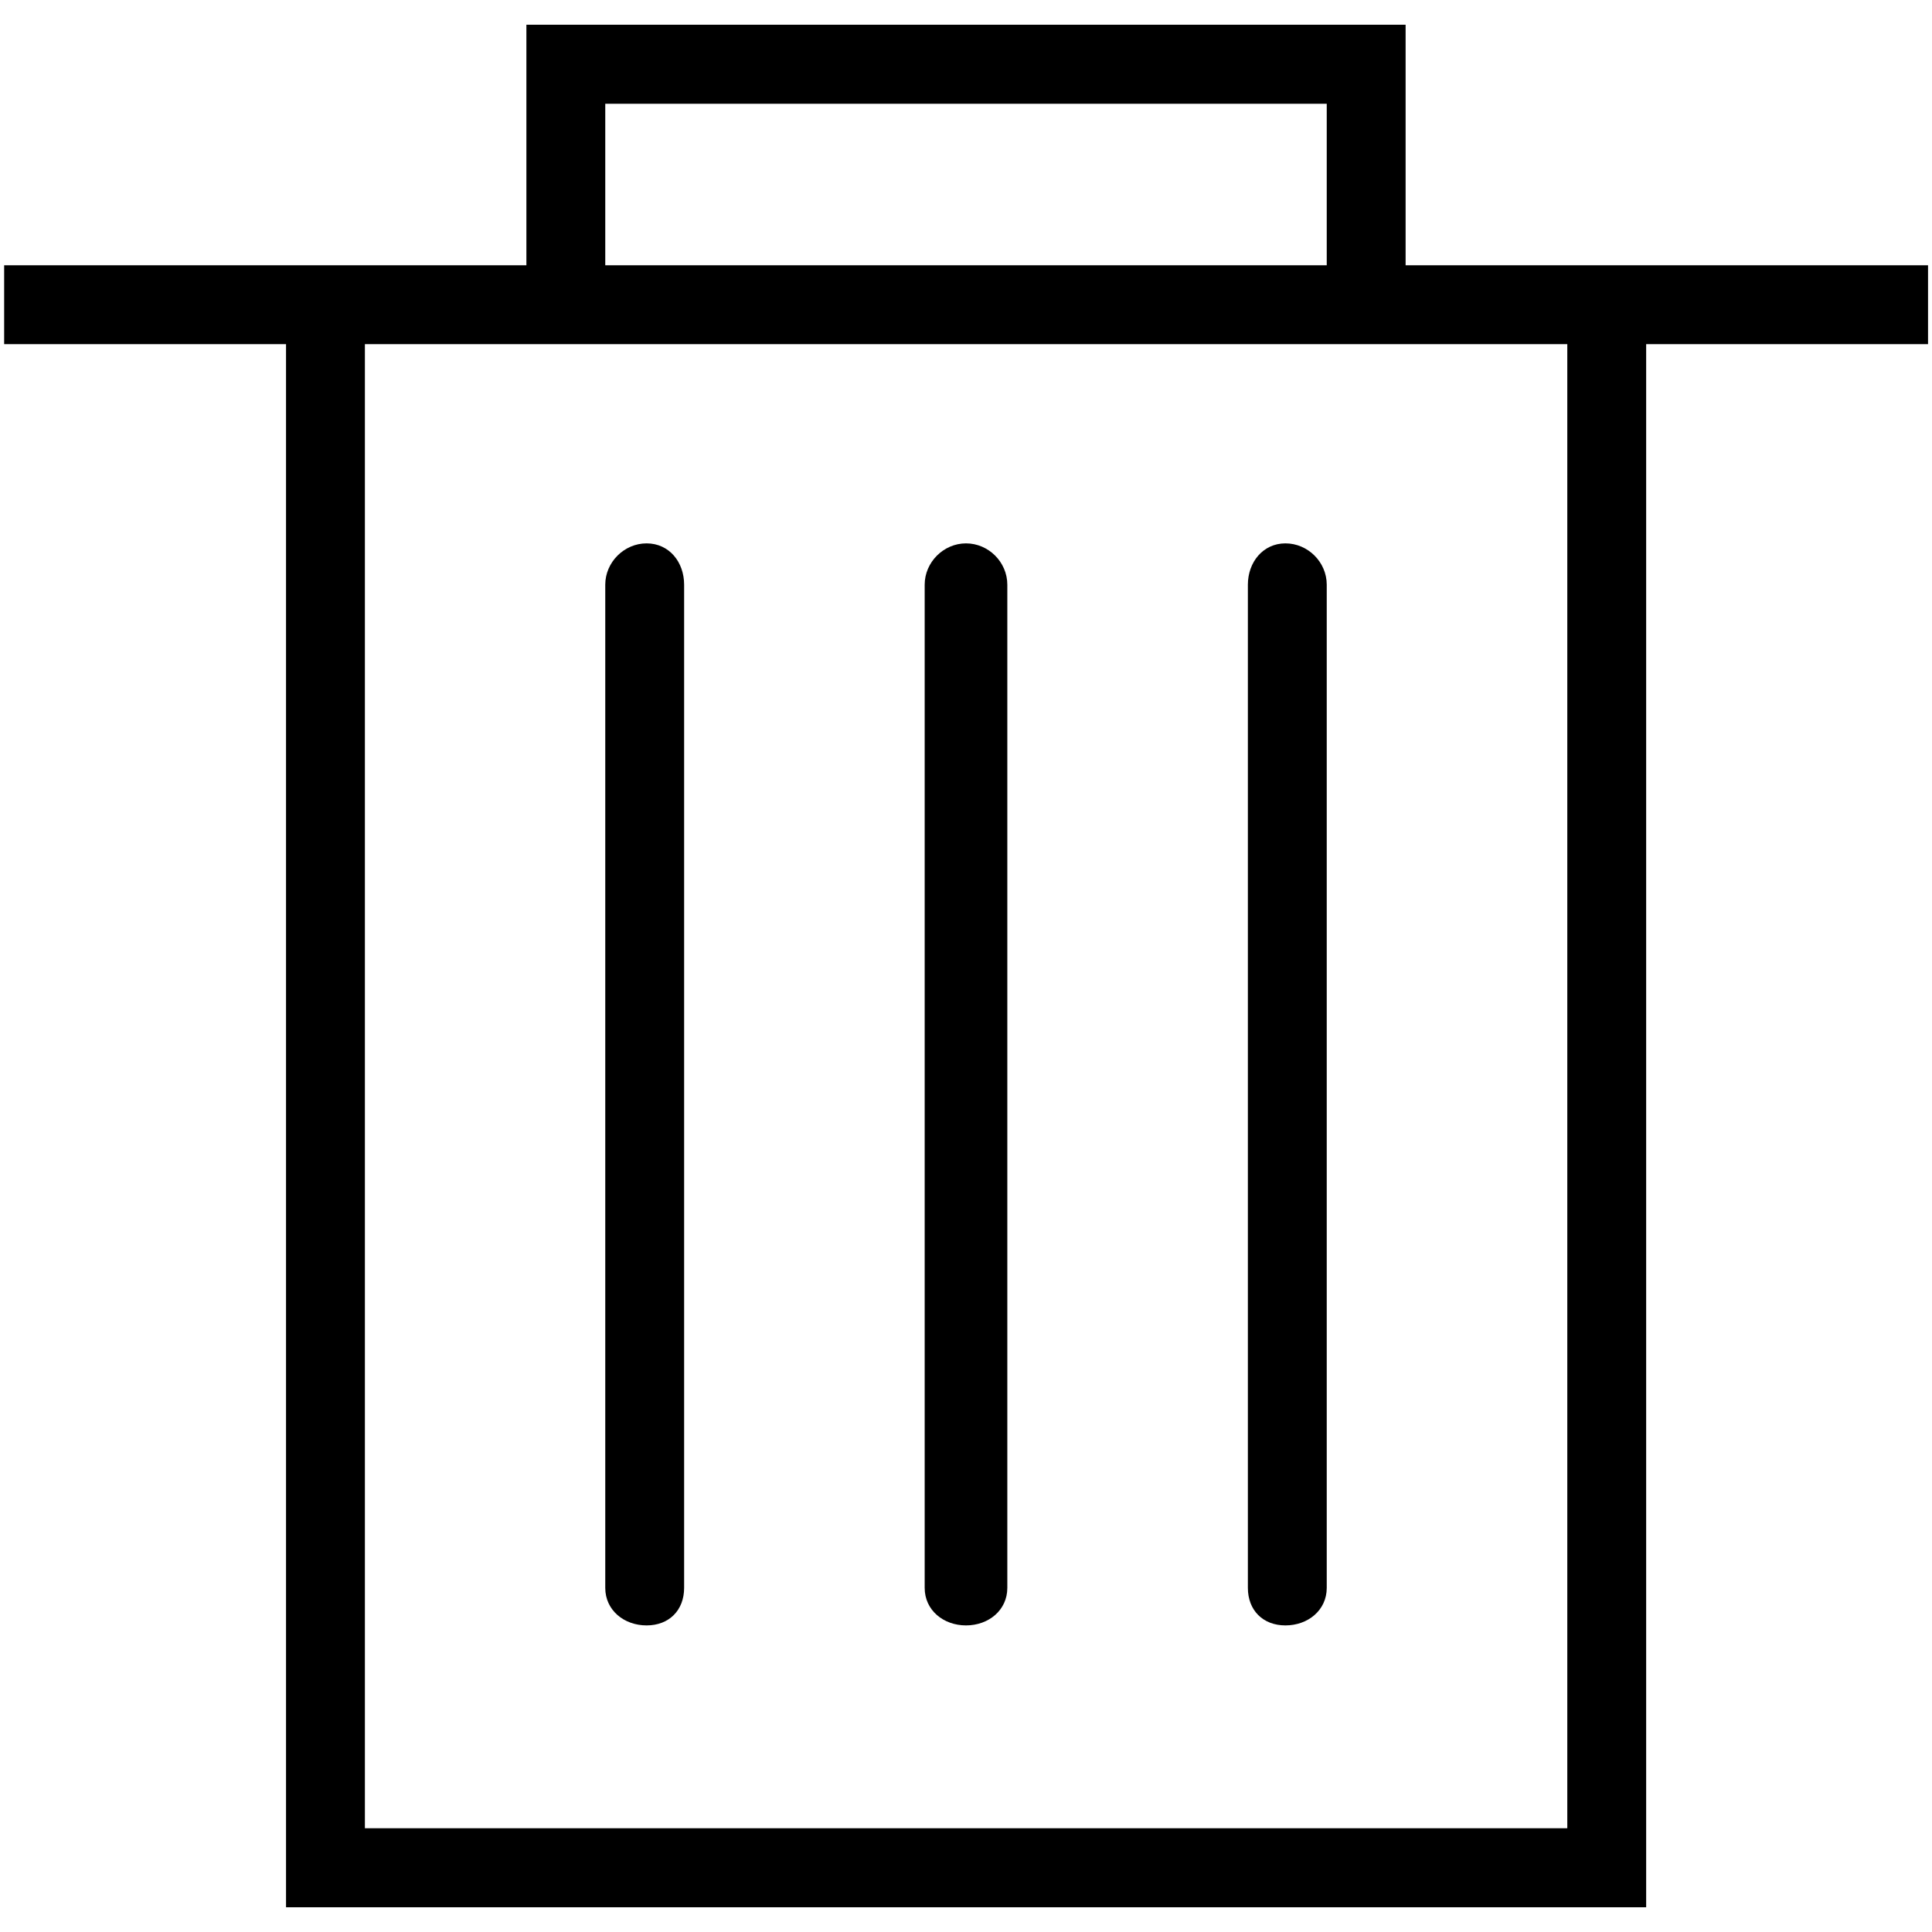
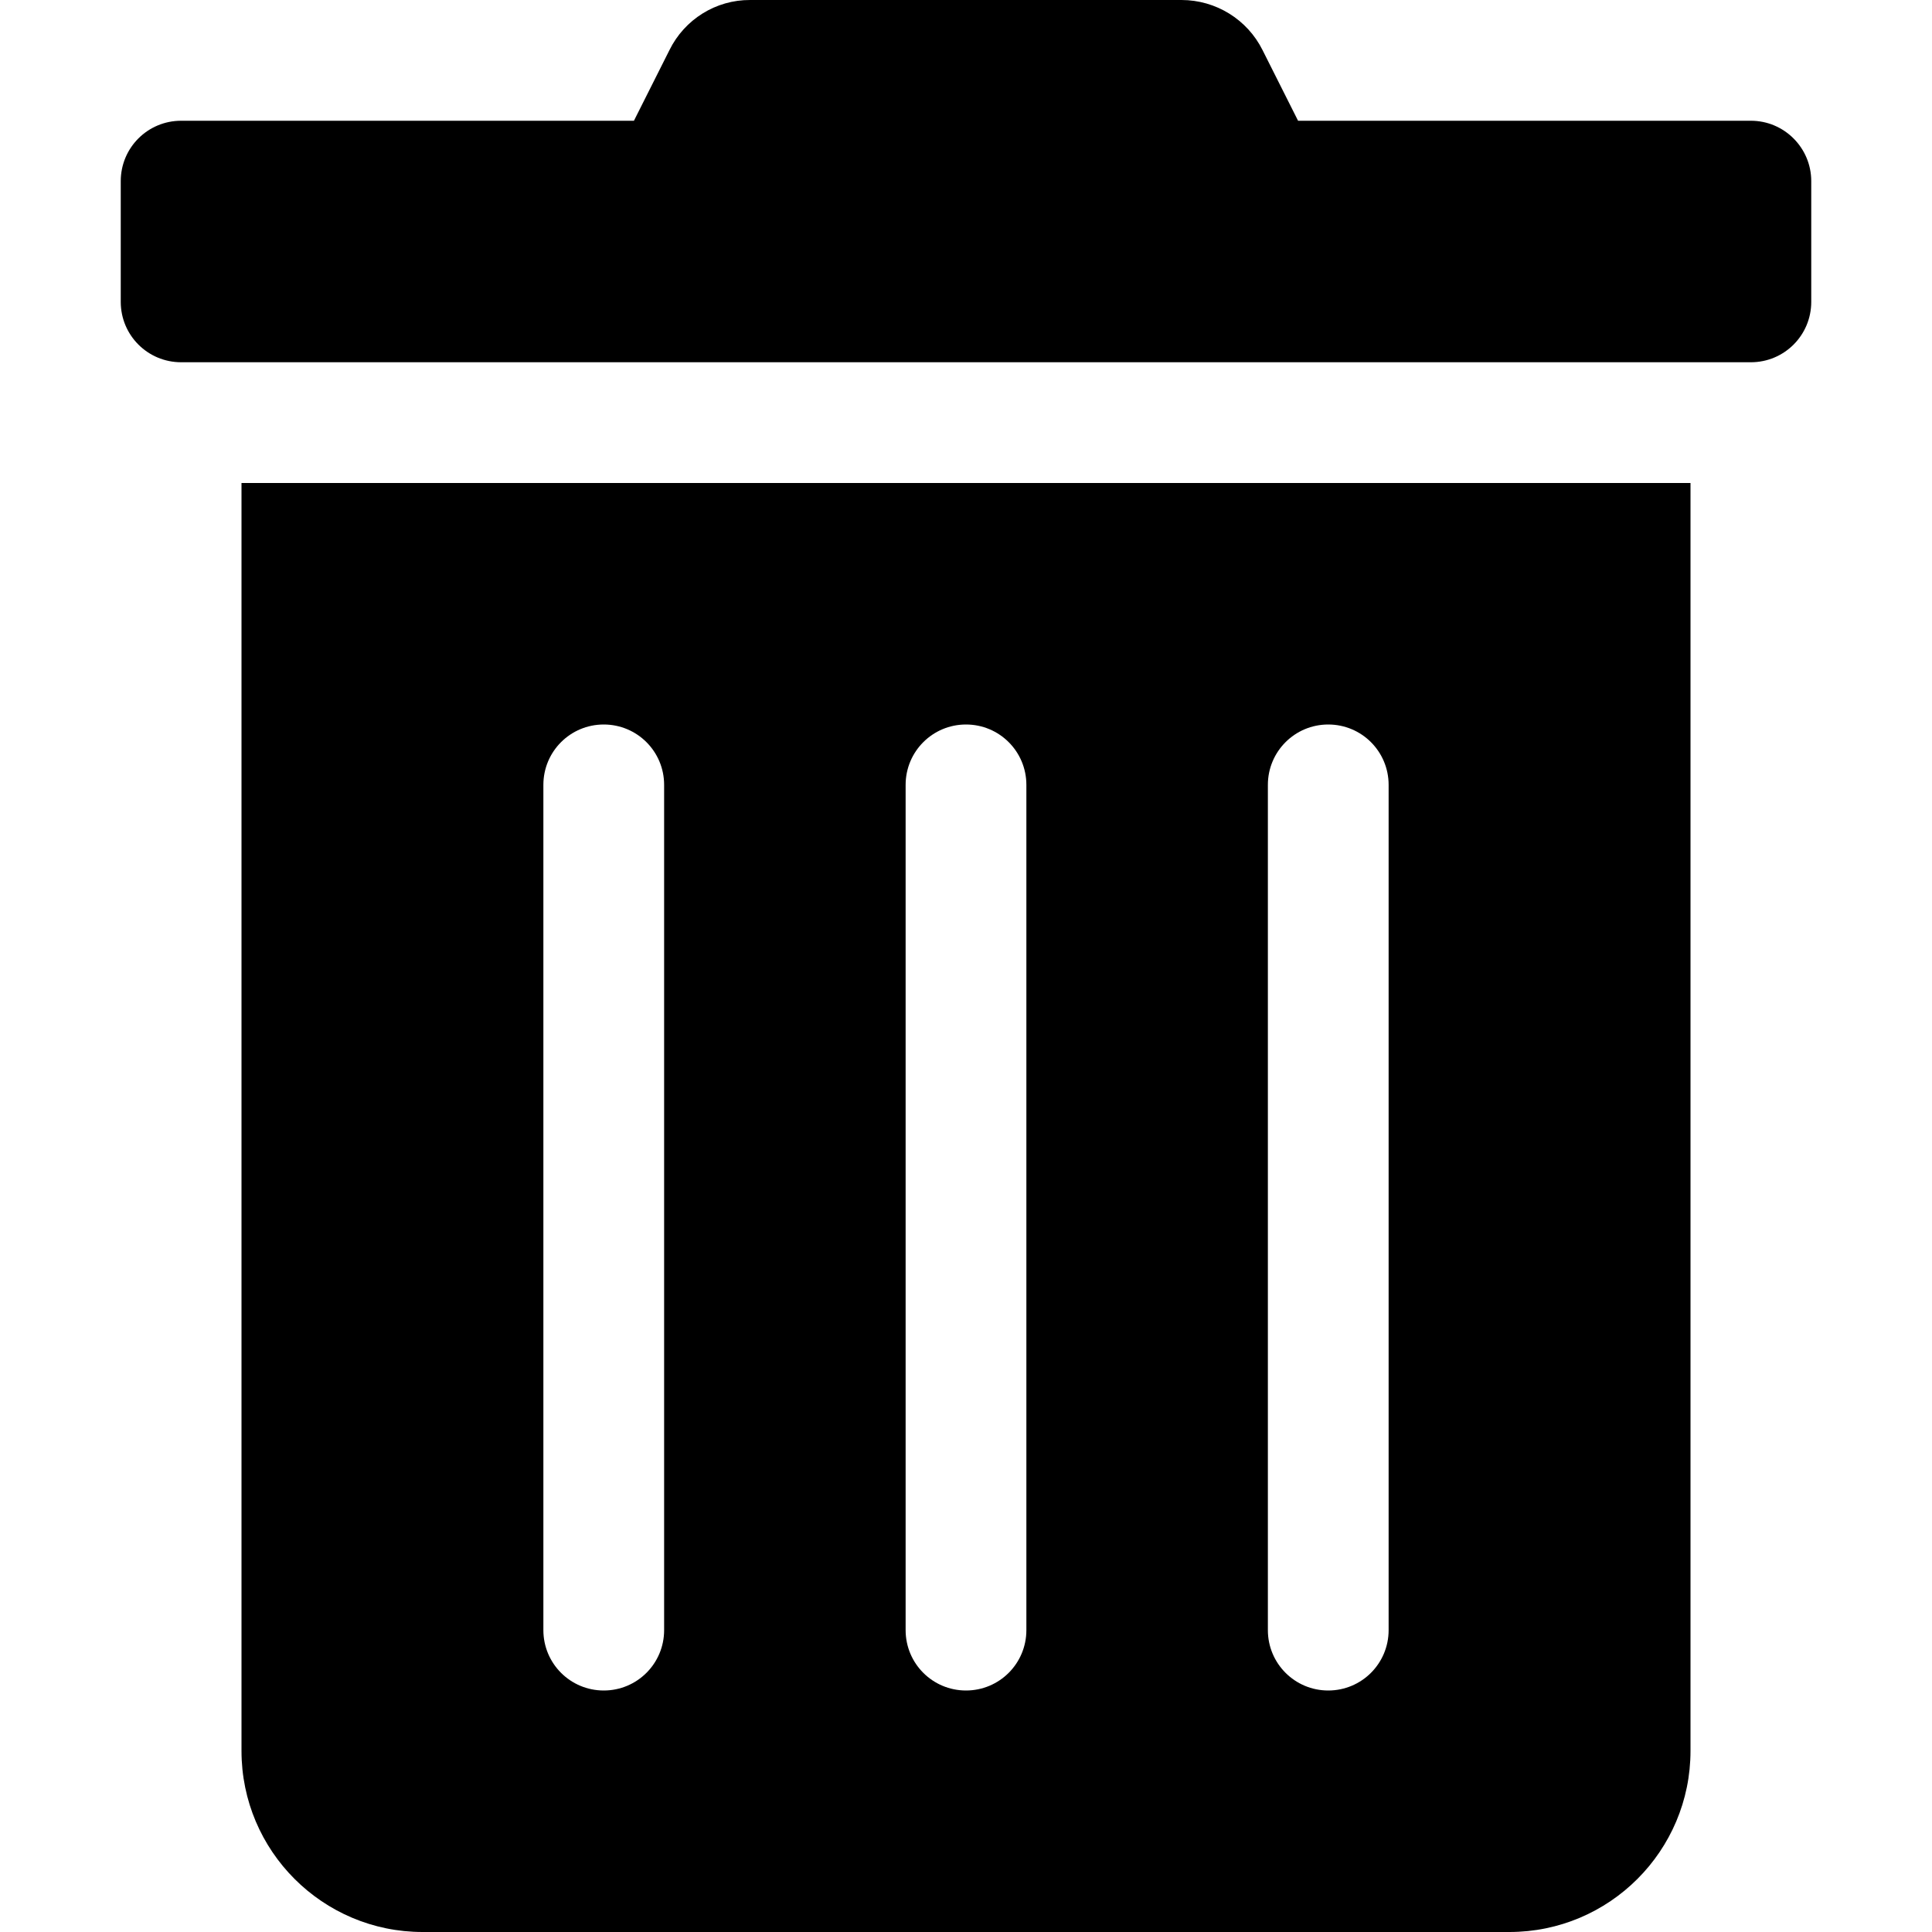
<svg xmlns="http://www.w3.org/2000/svg" version="1.1" id="Layer_1" x="0px" y="0px" viewBox="0 0 1024 1024" style="enable-background:new 0 0 1024 1024;" xml:space="preserve">
-   <path d="M342.7,288c-11.9,0-21.9,10-21.9,21.9v531.7c0,11.9,10,19.9,21.9,19.9c11.9,0,19.9-8,19.9-19.9V309.9  C362.6,297.9,354.7,288,342.7,288z M512,288c-11.9,0-21.9,10-21.9,21.9v531.7c0,11.9,10,19.9,21.9,19.9s21.9-8,21.9-19.9V309.9  C533.9,297.9,523.9,288,512,288z M681.3,288c-11.9,0-19.9,10-19.9,21.9v531.7c0,11.9,8,19.9,19.9,19.9s21.9-8,21.9-19.9V309.9  C703.2,297.9,693.2,288,681.3,288z M1021.8,140.6H745V13.1H279v127.5H2.2v41.8h149.4v828.5h720.9V182.4h149.4V140.6z M320.8,55  h382.4v85.6H320.8V55z M830.6,969H193.4V182.4h637.3V969z" />
+   <path d="M128,928c0,53,43,96,96,96l0,0h576c53,0,96-43,96-96l0,0V256H128V928z M672,416c0-17.7,14.3-32,32-32s32,14.3,32,32v448  c0,17.7-14.3,32-32,32s-32-14.3-32-32V416z M480,416c0-17.7,14.3-32,32-32c17.7,0,32,14.3,32,32v448c0,17.7-14.3,32-32,32  c-17.7,0-32-14.3-32-32V416z M288,416c0-17.7,14.3-32,32-32s32,14.3,32,32v448c0,17.7-14.3,32-32,32s-32-14.3-32-32V416z M928,64  H688l-18.8-37.4C661.1,10.3,644.4,0,626.2,0H397.6c-18.2-0.1-34.8,10.3-42.8,26.6L336,64H96c-17.7,0-32,14.3-32,32v64  c0,17.7,14.3,32,32,32h832c17.7,0,32-14.3,32-32V96C960,78.4,945.7,64,928,64z" />
</svg>
